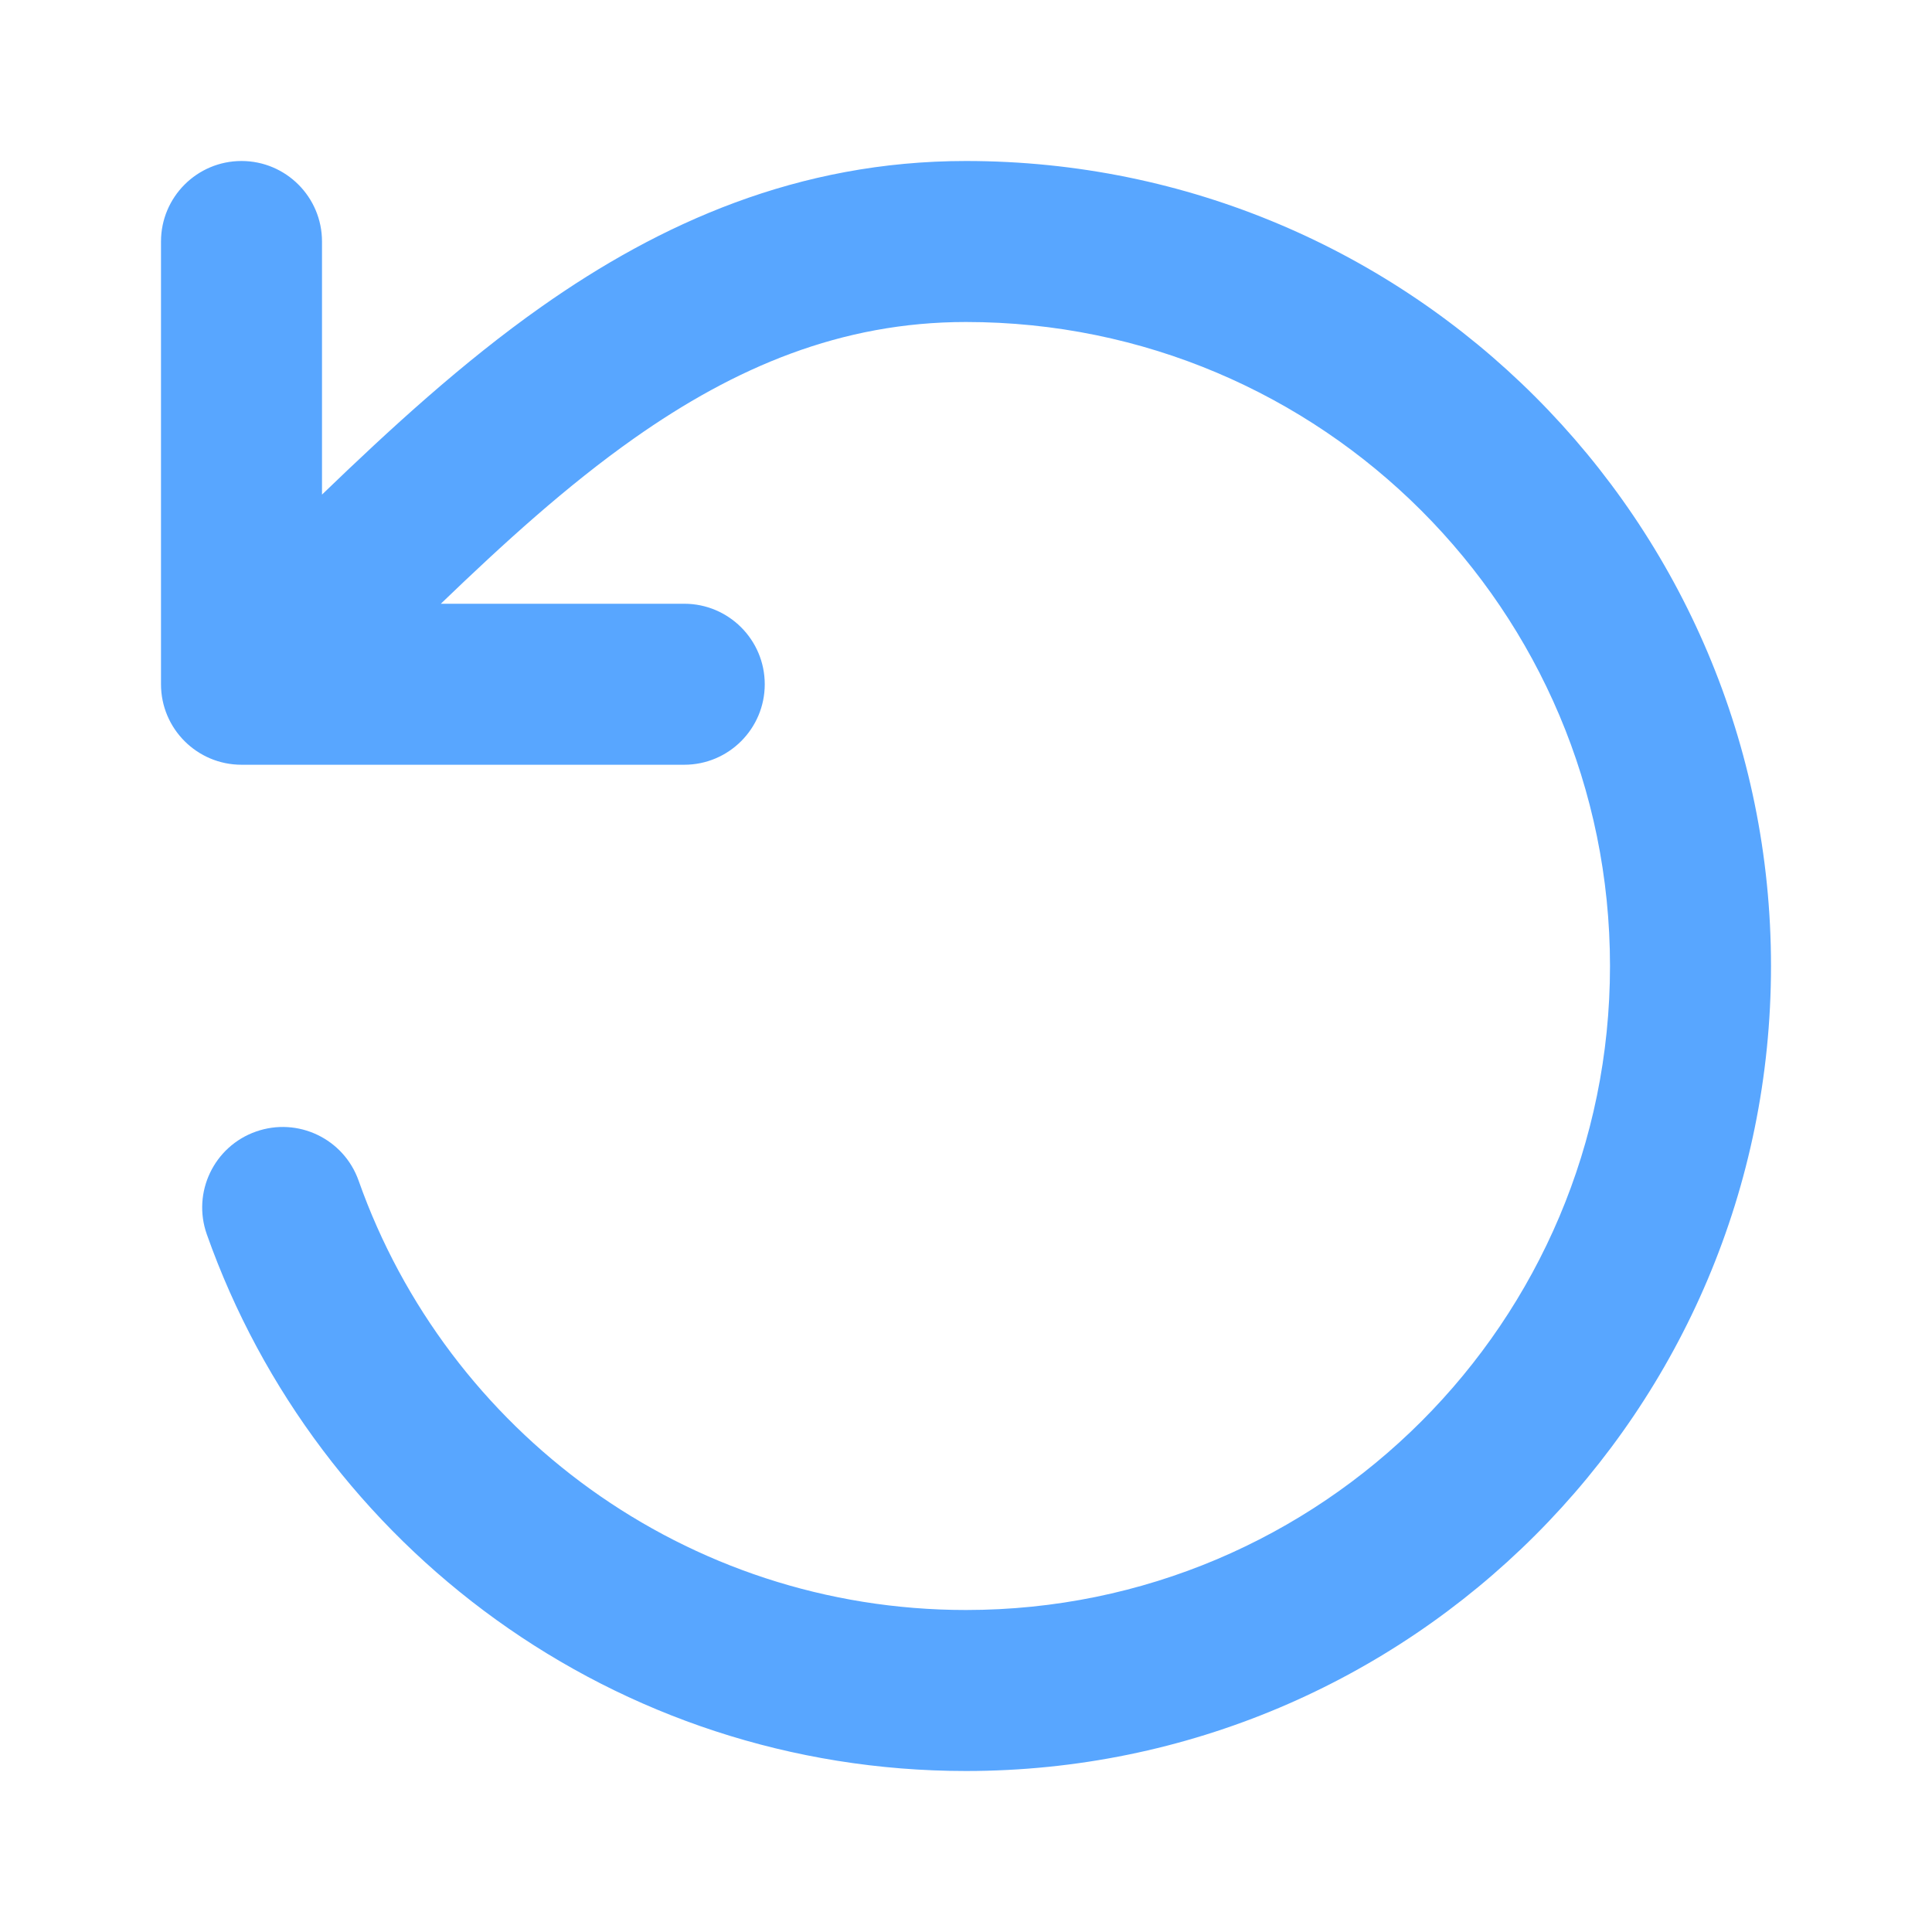
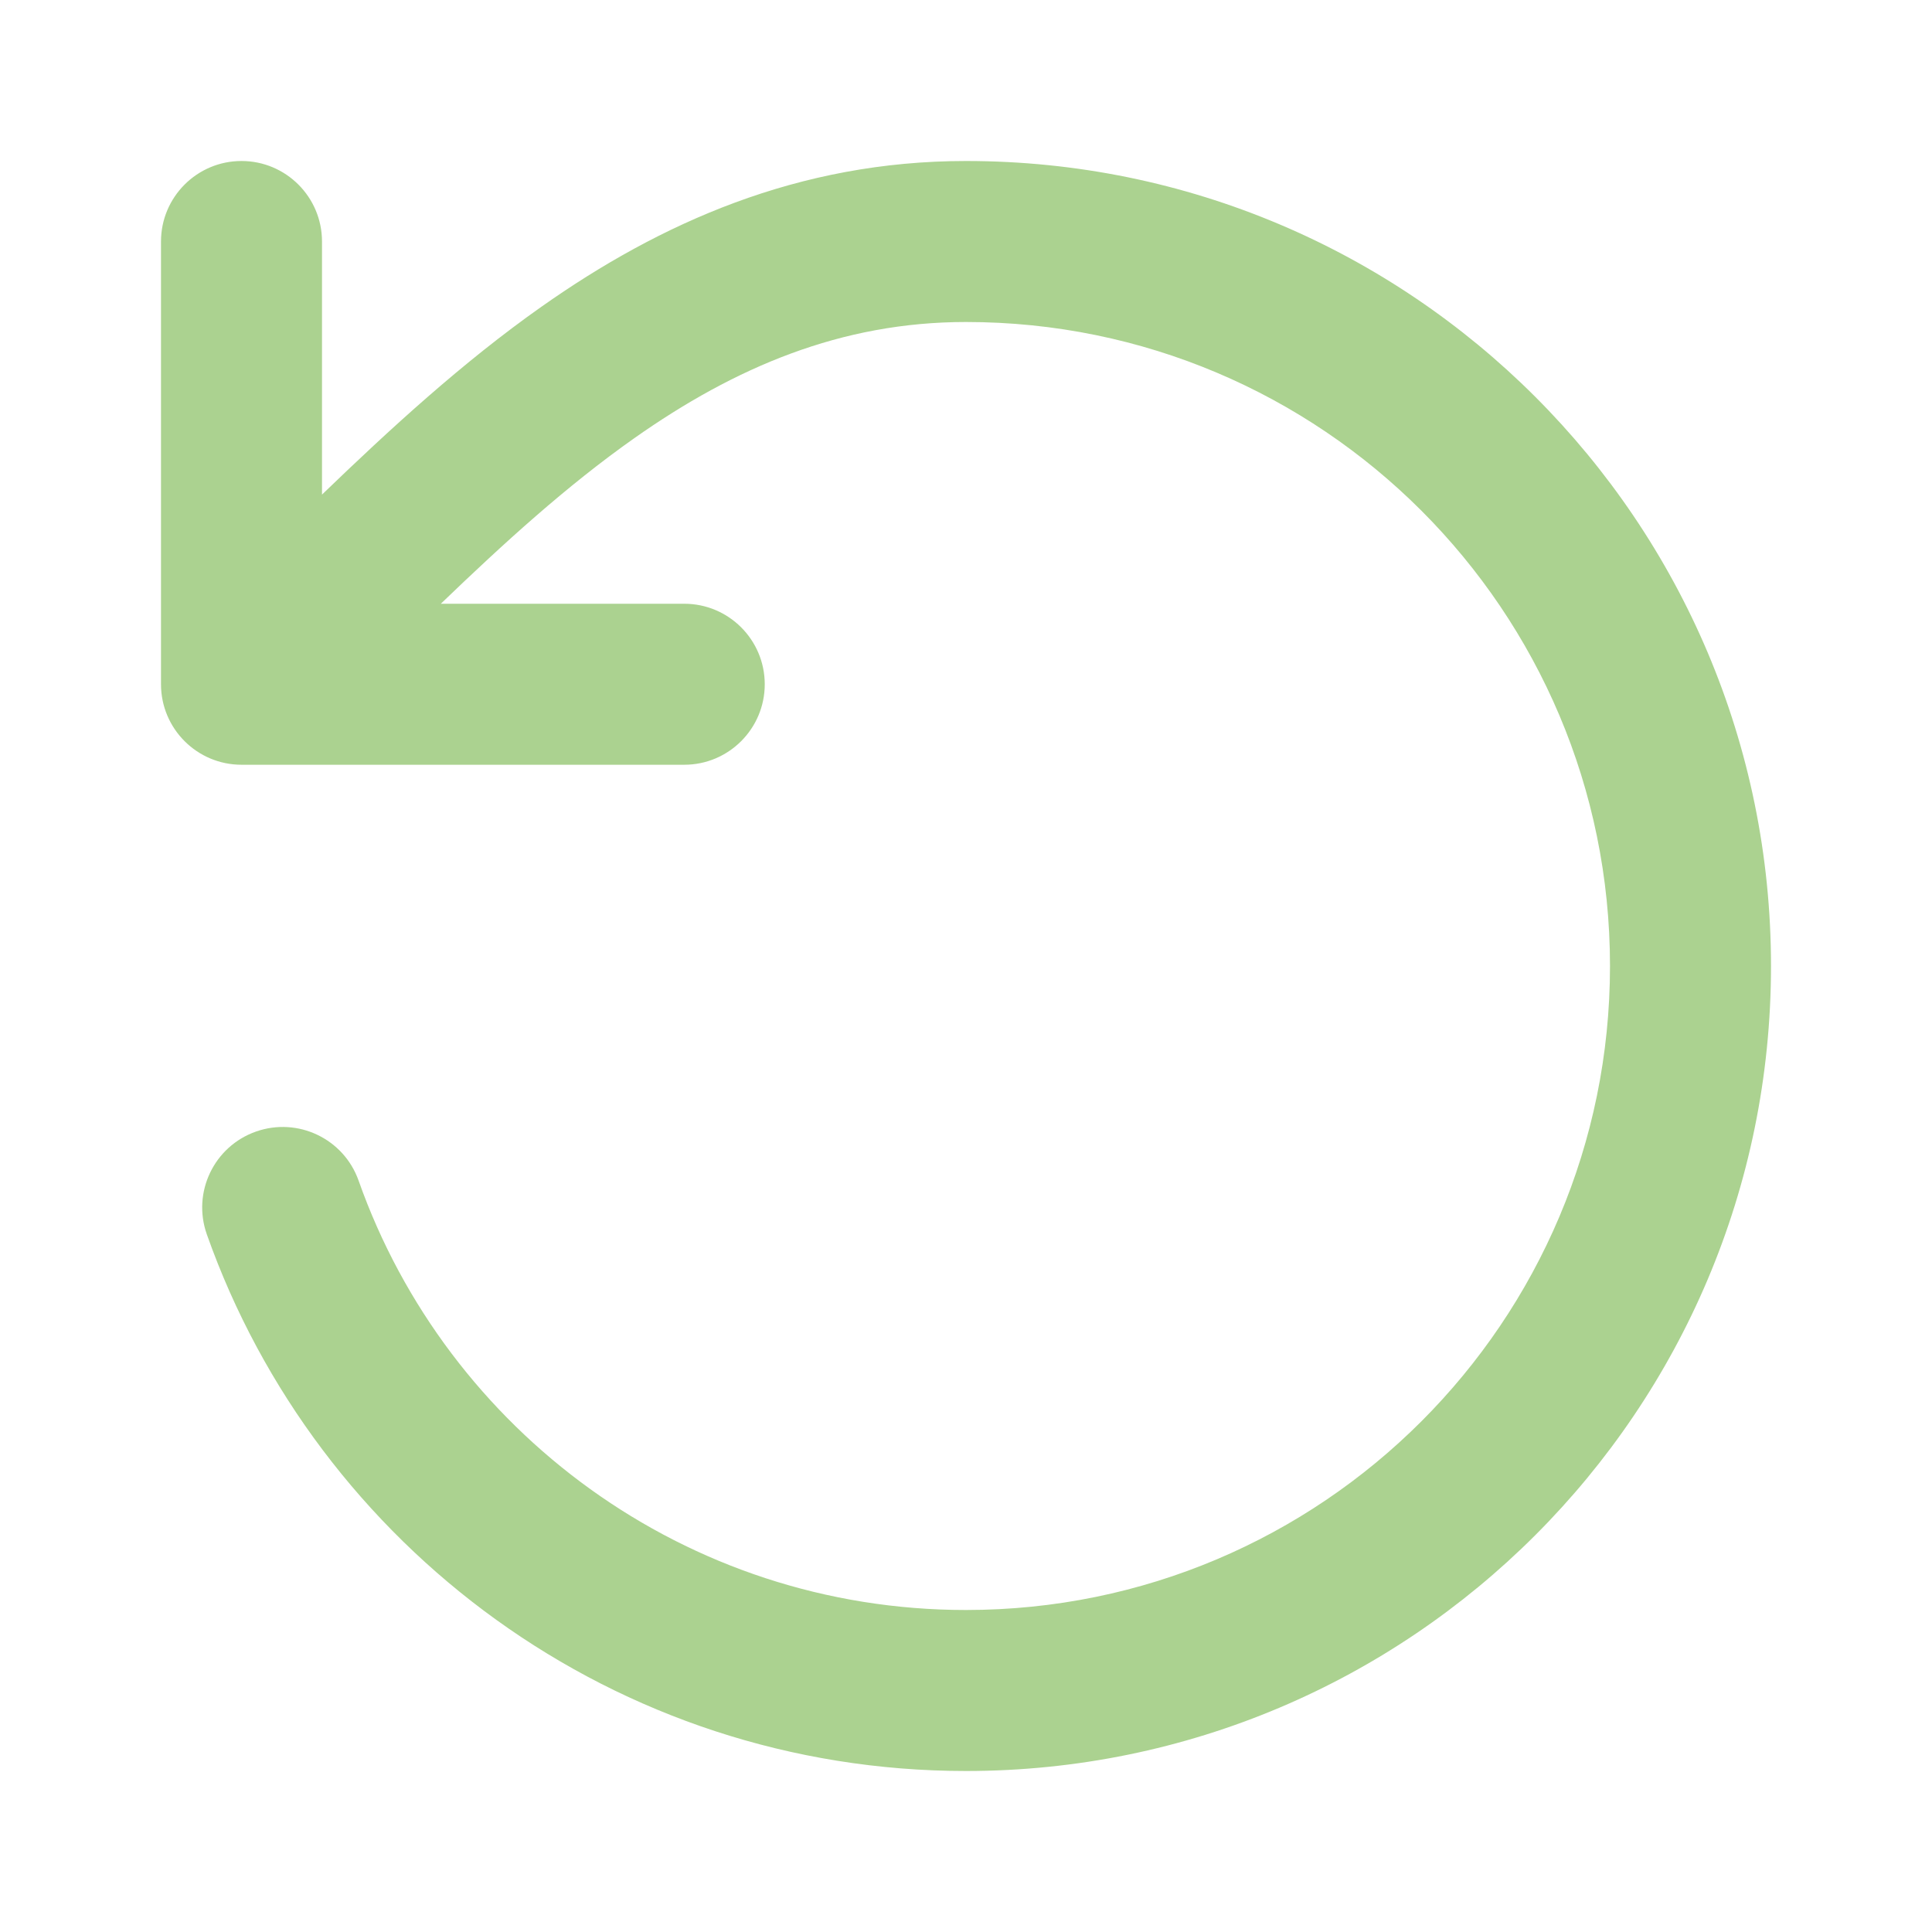
<svg xmlns="http://www.w3.org/2000/svg" width="800px" height="800px" viewBox="0 0 24 24" fill="none">
-   <path d="M2 3C2 2.448 2.448 2 3 2C3.552 2 4 2.448 4 3V6.144C4.846 5.328 5.75 4.498 6.725 3.811C8.199 2.772 9.912 2 12 2C17.523 2 22 6.477 22 12C22 17.523 17.523 22 12 22C7.644 22 3.942 19.216 2.569 15.333C2.385 14.812 2.658 14.241 3.179 14.057C3.7 13.873 4.271 14.146 4.455 14.667C5.554 17.775 8.518 20 12 20C16.418 20 20 16.418 20 12C20 7.582 16.418 4 12 4C10.446 4 9.129 4.563 7.877 5.445C7.039 6.036 6.263 6.743 5.476 7.5H8.5C9.052 7.5 9.5 7.948 9.5 8.5C9.5 9.052 9.052 9.5 8.5 9.5H3C2.448 9.5 2 9.052 2 8.5V3Z" fill="#58a6ff" />
+   <path d="M2 3C2 2.448 2.448 2 3 2C3.552 2 4 2.448 4 3V6.144C4.846 5.328 5.75 4.498 6.725 3.811C8.199 2.772 9.912 2 12 2C17.523 2 22 6.477 22 12C22 17.523 17.523 22 12 22C7.644 22 3.942 19.216 2.569 15.333C2.385 14.812 2.658 14.241 3.179 14.057C3.7 13.873 4.271 14.146 4.455 14.667C5.554 17.775 8.518 20 12 20C16.418 20 20 16.418 20 12C20 7.582 16.418 4 12 4C10.446 4 9.129 4.563 7.877 5.445C7.039 6.036 6.263 6.743 5.476 7.5H8.5C9.052 7.5 9.5 7.948 9.5 8.5C9.5 9.052 9.052 9.5 8.5 9.5H3C2.448 9.5 2 9.052 2 8.5V3Z" fill="#abd290" />
</svg>
